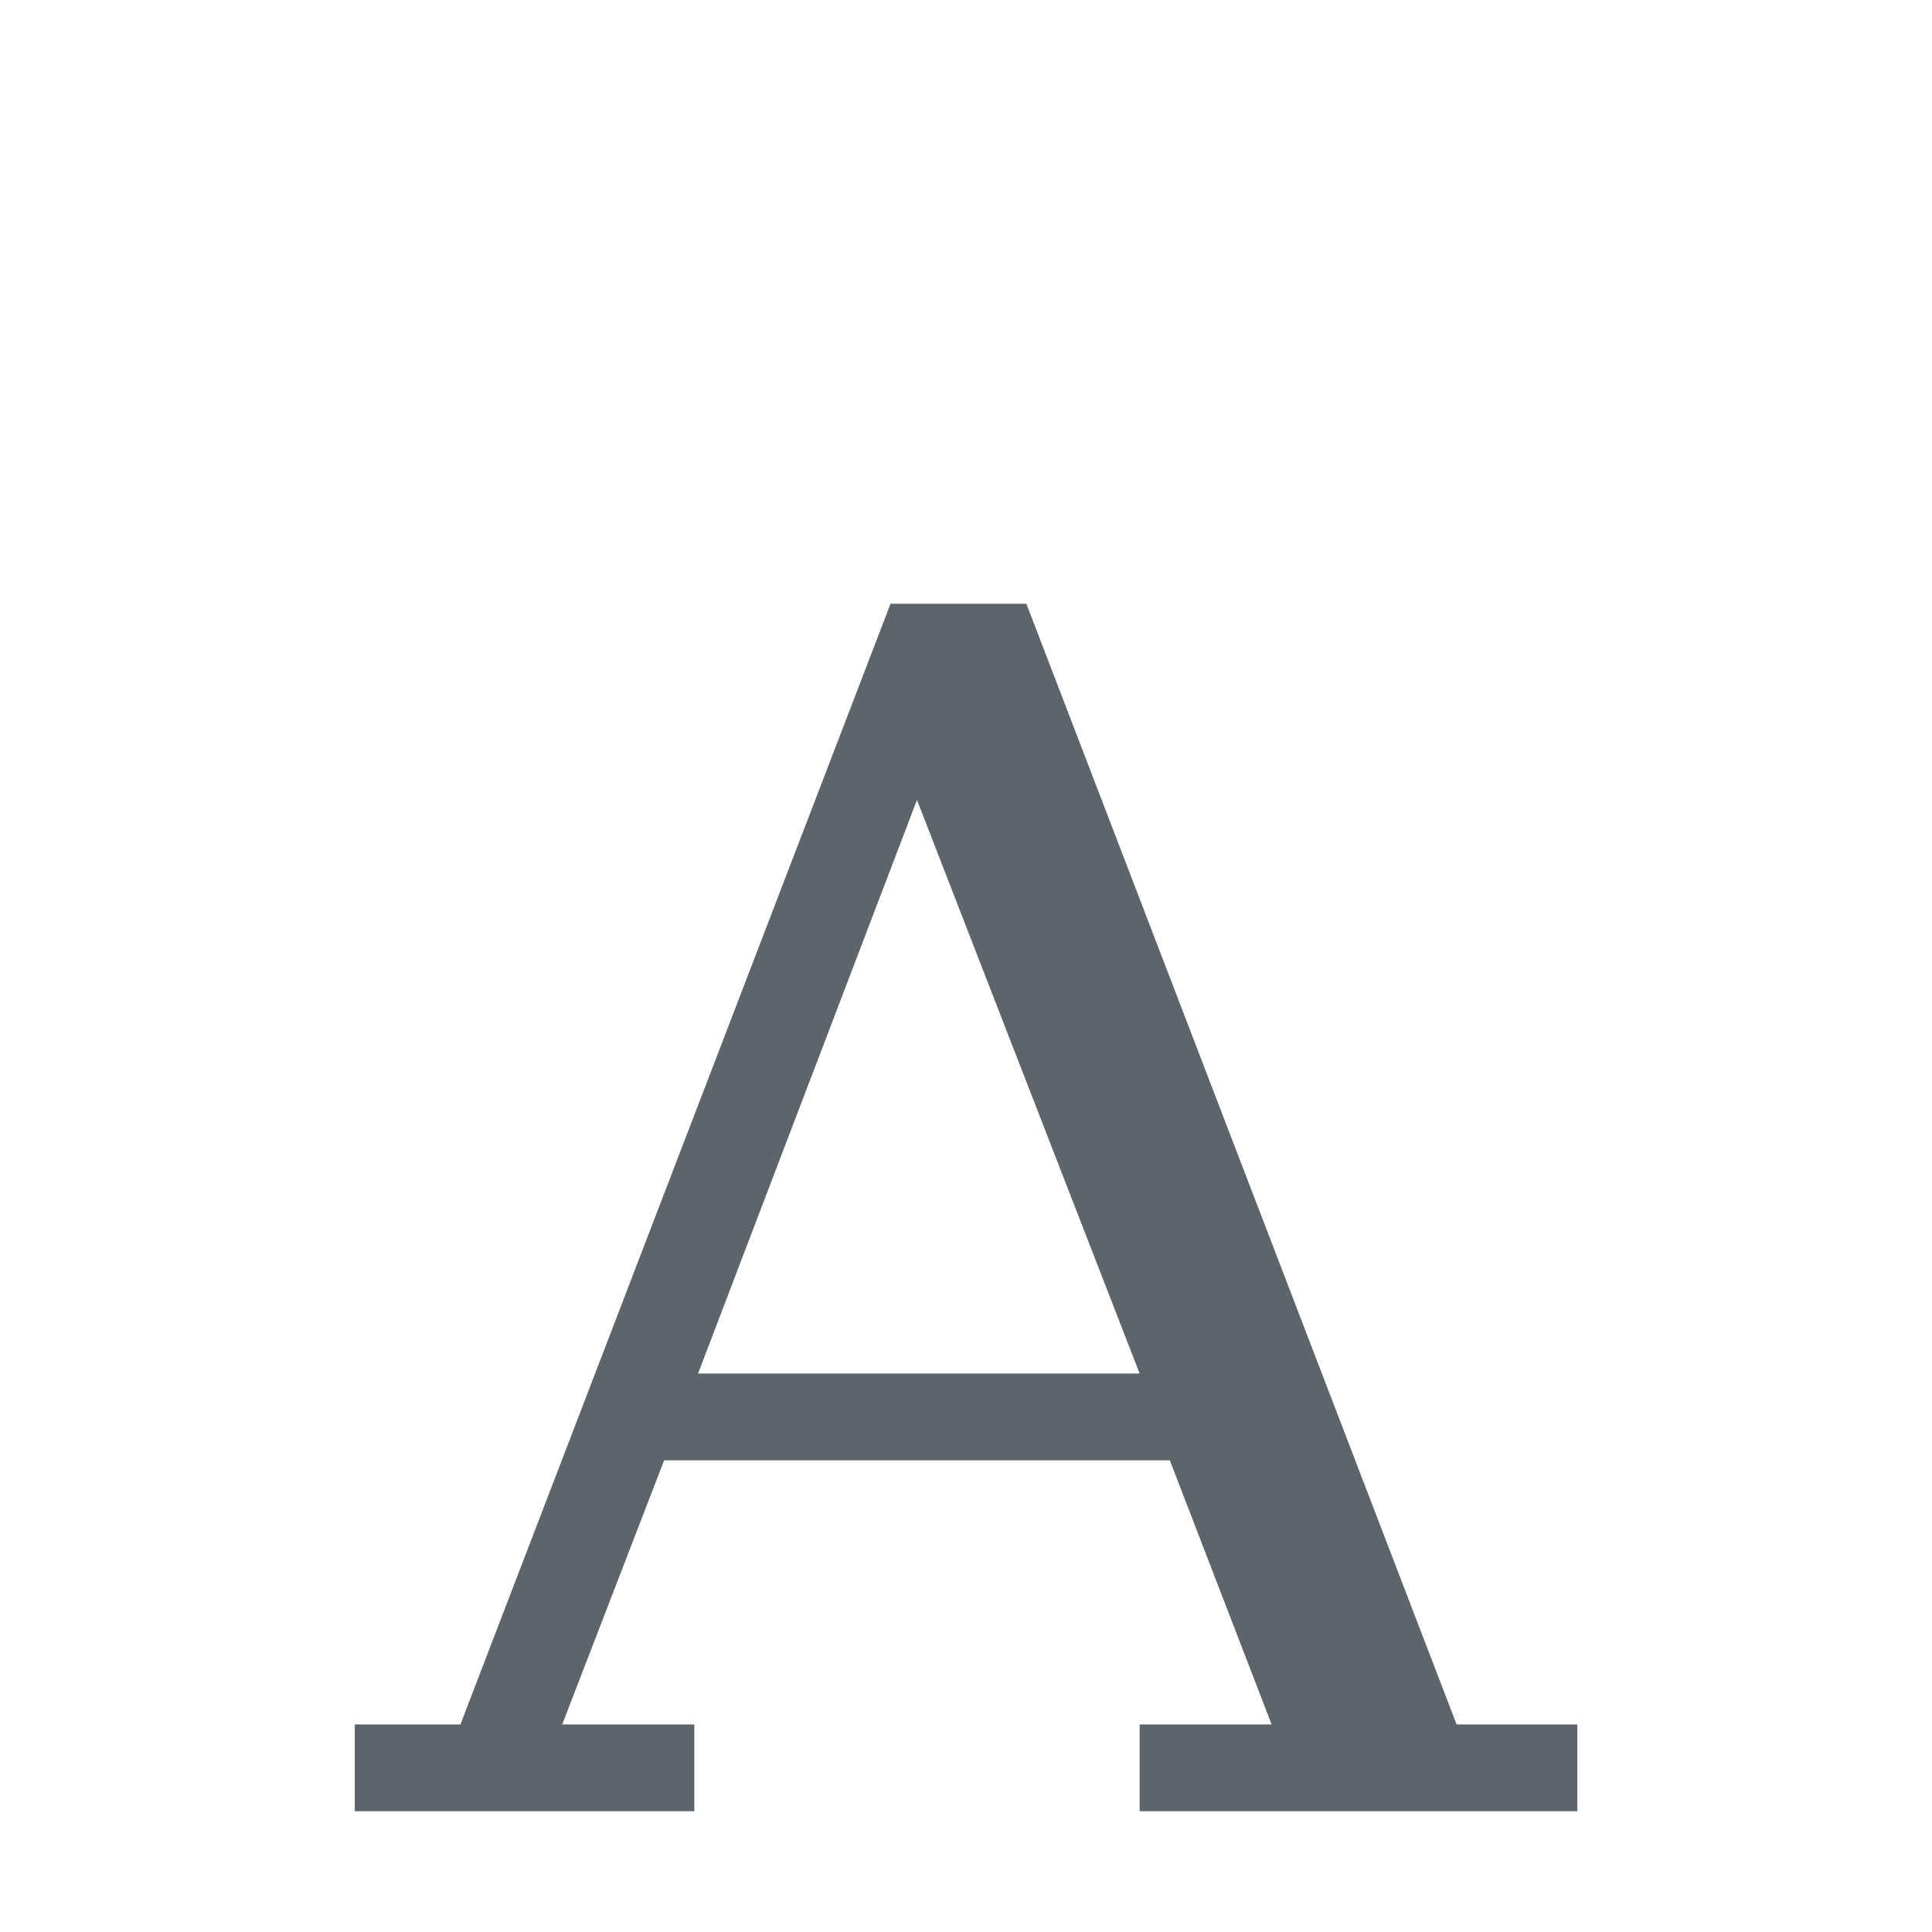
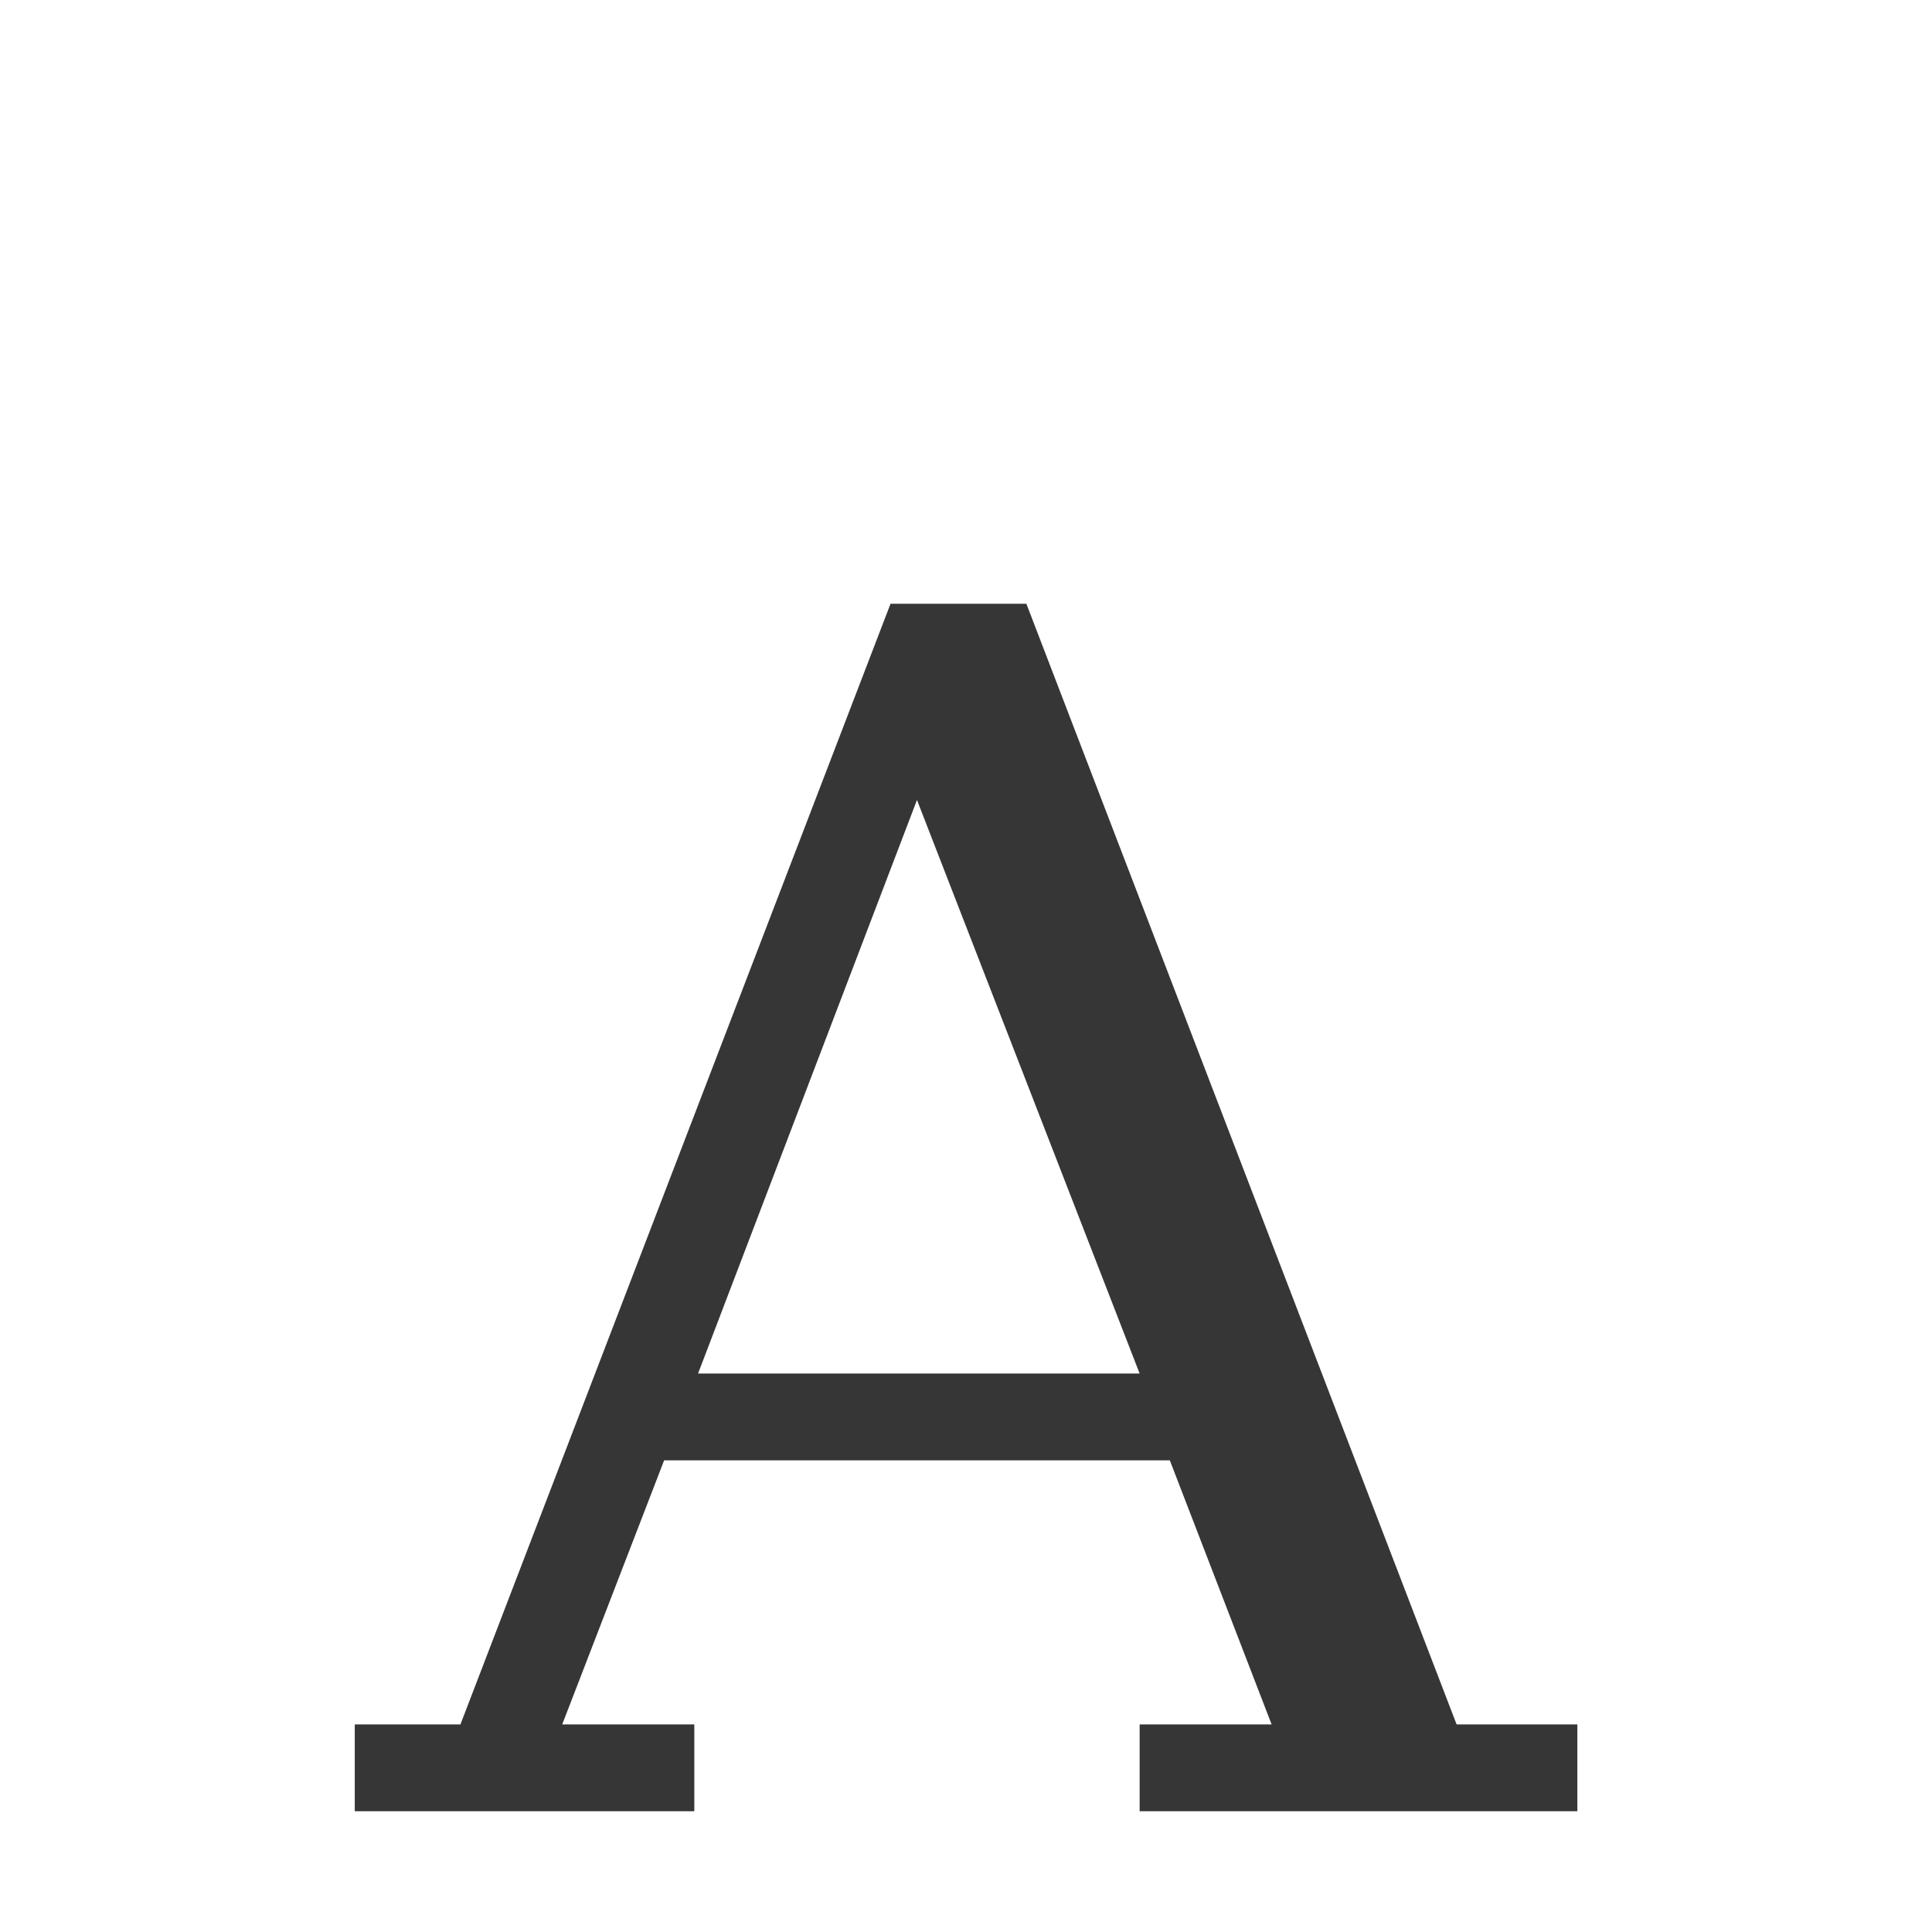
<svg xmlns="http://www.w3.org/2000/svg" height="16" width="16">
-   <path d="M7.375 5l-3.562 9.281h-.875V15H5.75v-.719H4.656l.844-2.187h4.188l.843 2.187H9.438V15h3.625v-.719h-1L8.5 5zm.219 1.625l1.844 4.75H5.781z" fill="#5d656b" font-family="DejaVu Serif" font-size="13.717" font-weight="400" letter-spacing="0" overflow="visible" style="line-height:125%;-inkscape-font-specification:'DejaVu Serif';marker:none" word-spacing="0" color="#5d656b" />
+   <path d="M7.375 5l-3.562 9.281h-.875V15H5.75v-.719H4.656l.844-2.187h4.188l.843 2.187H9.438V15h3.625v-.719h-1L8.5 5zm.219 1.625l1.844 4.75H5.781z" fill="#363636" font-family="DejaVu Serif" font-size="13.717" font-weight="400" letter-spacing="0" overflow="visible" style="line-height:125%;-inkscape-font-specification:'DejaVu Serif';marker:none" word-spacing="0" color="#363636" />
</svg>
